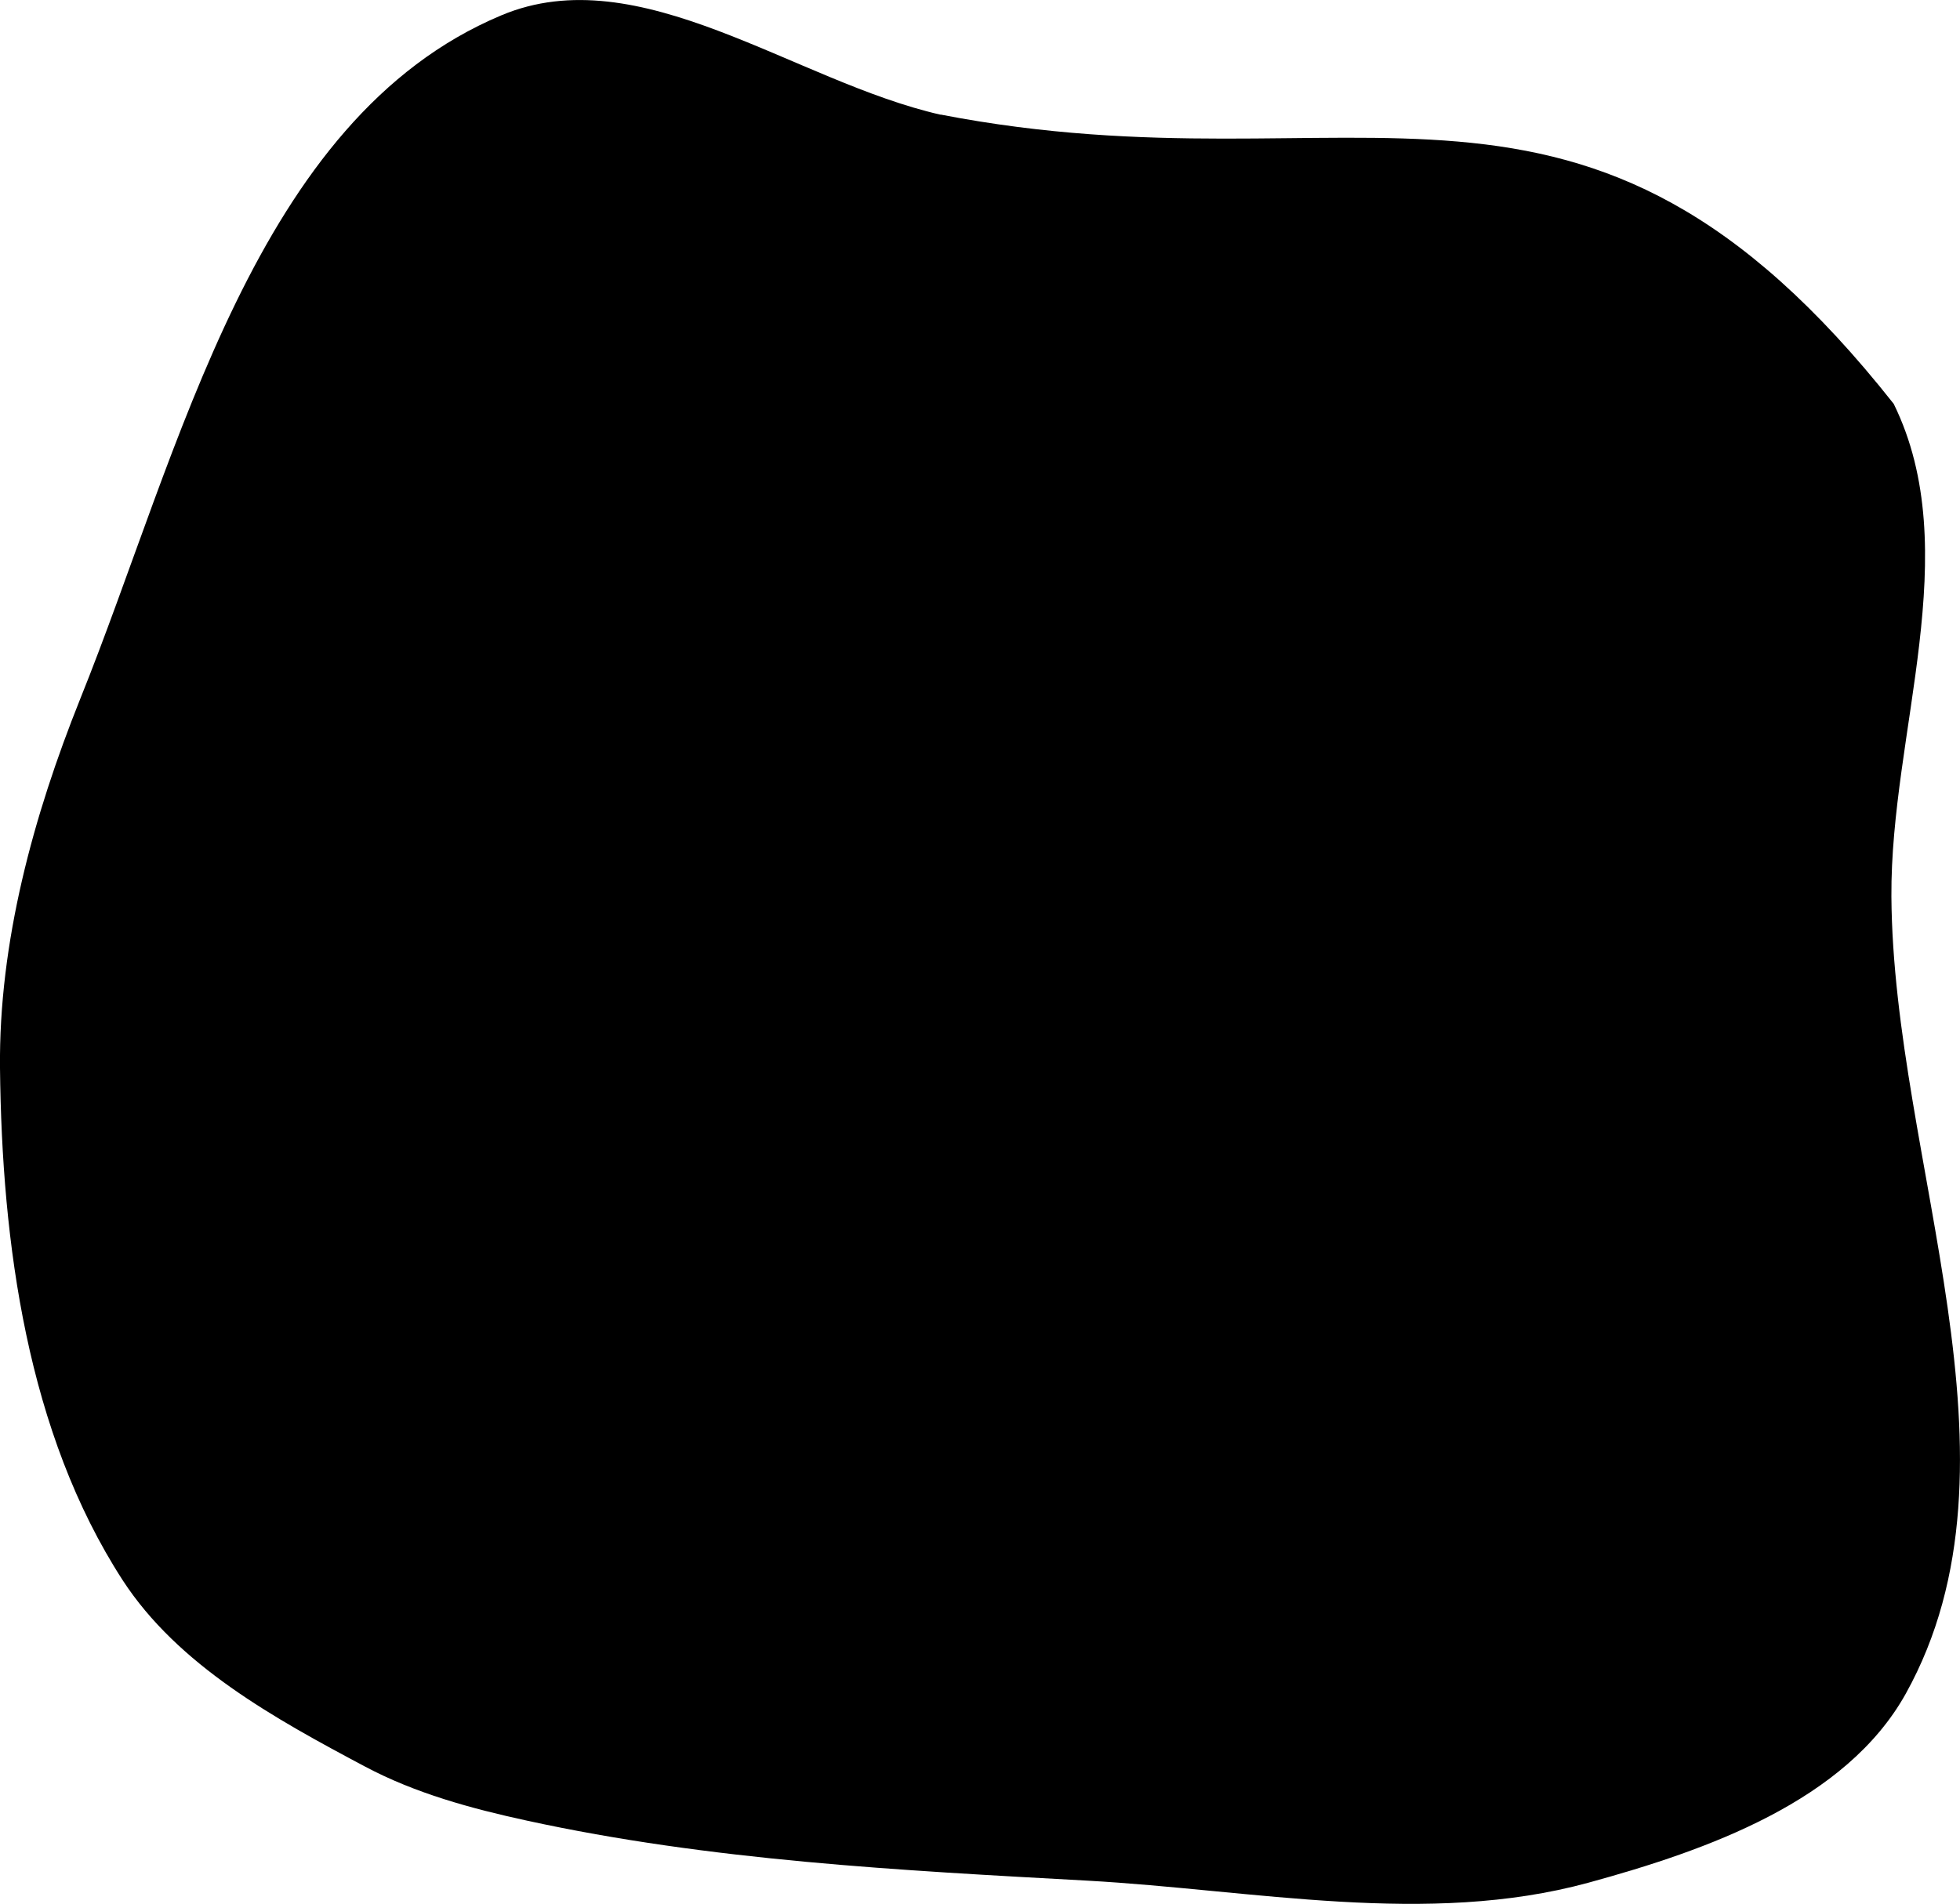
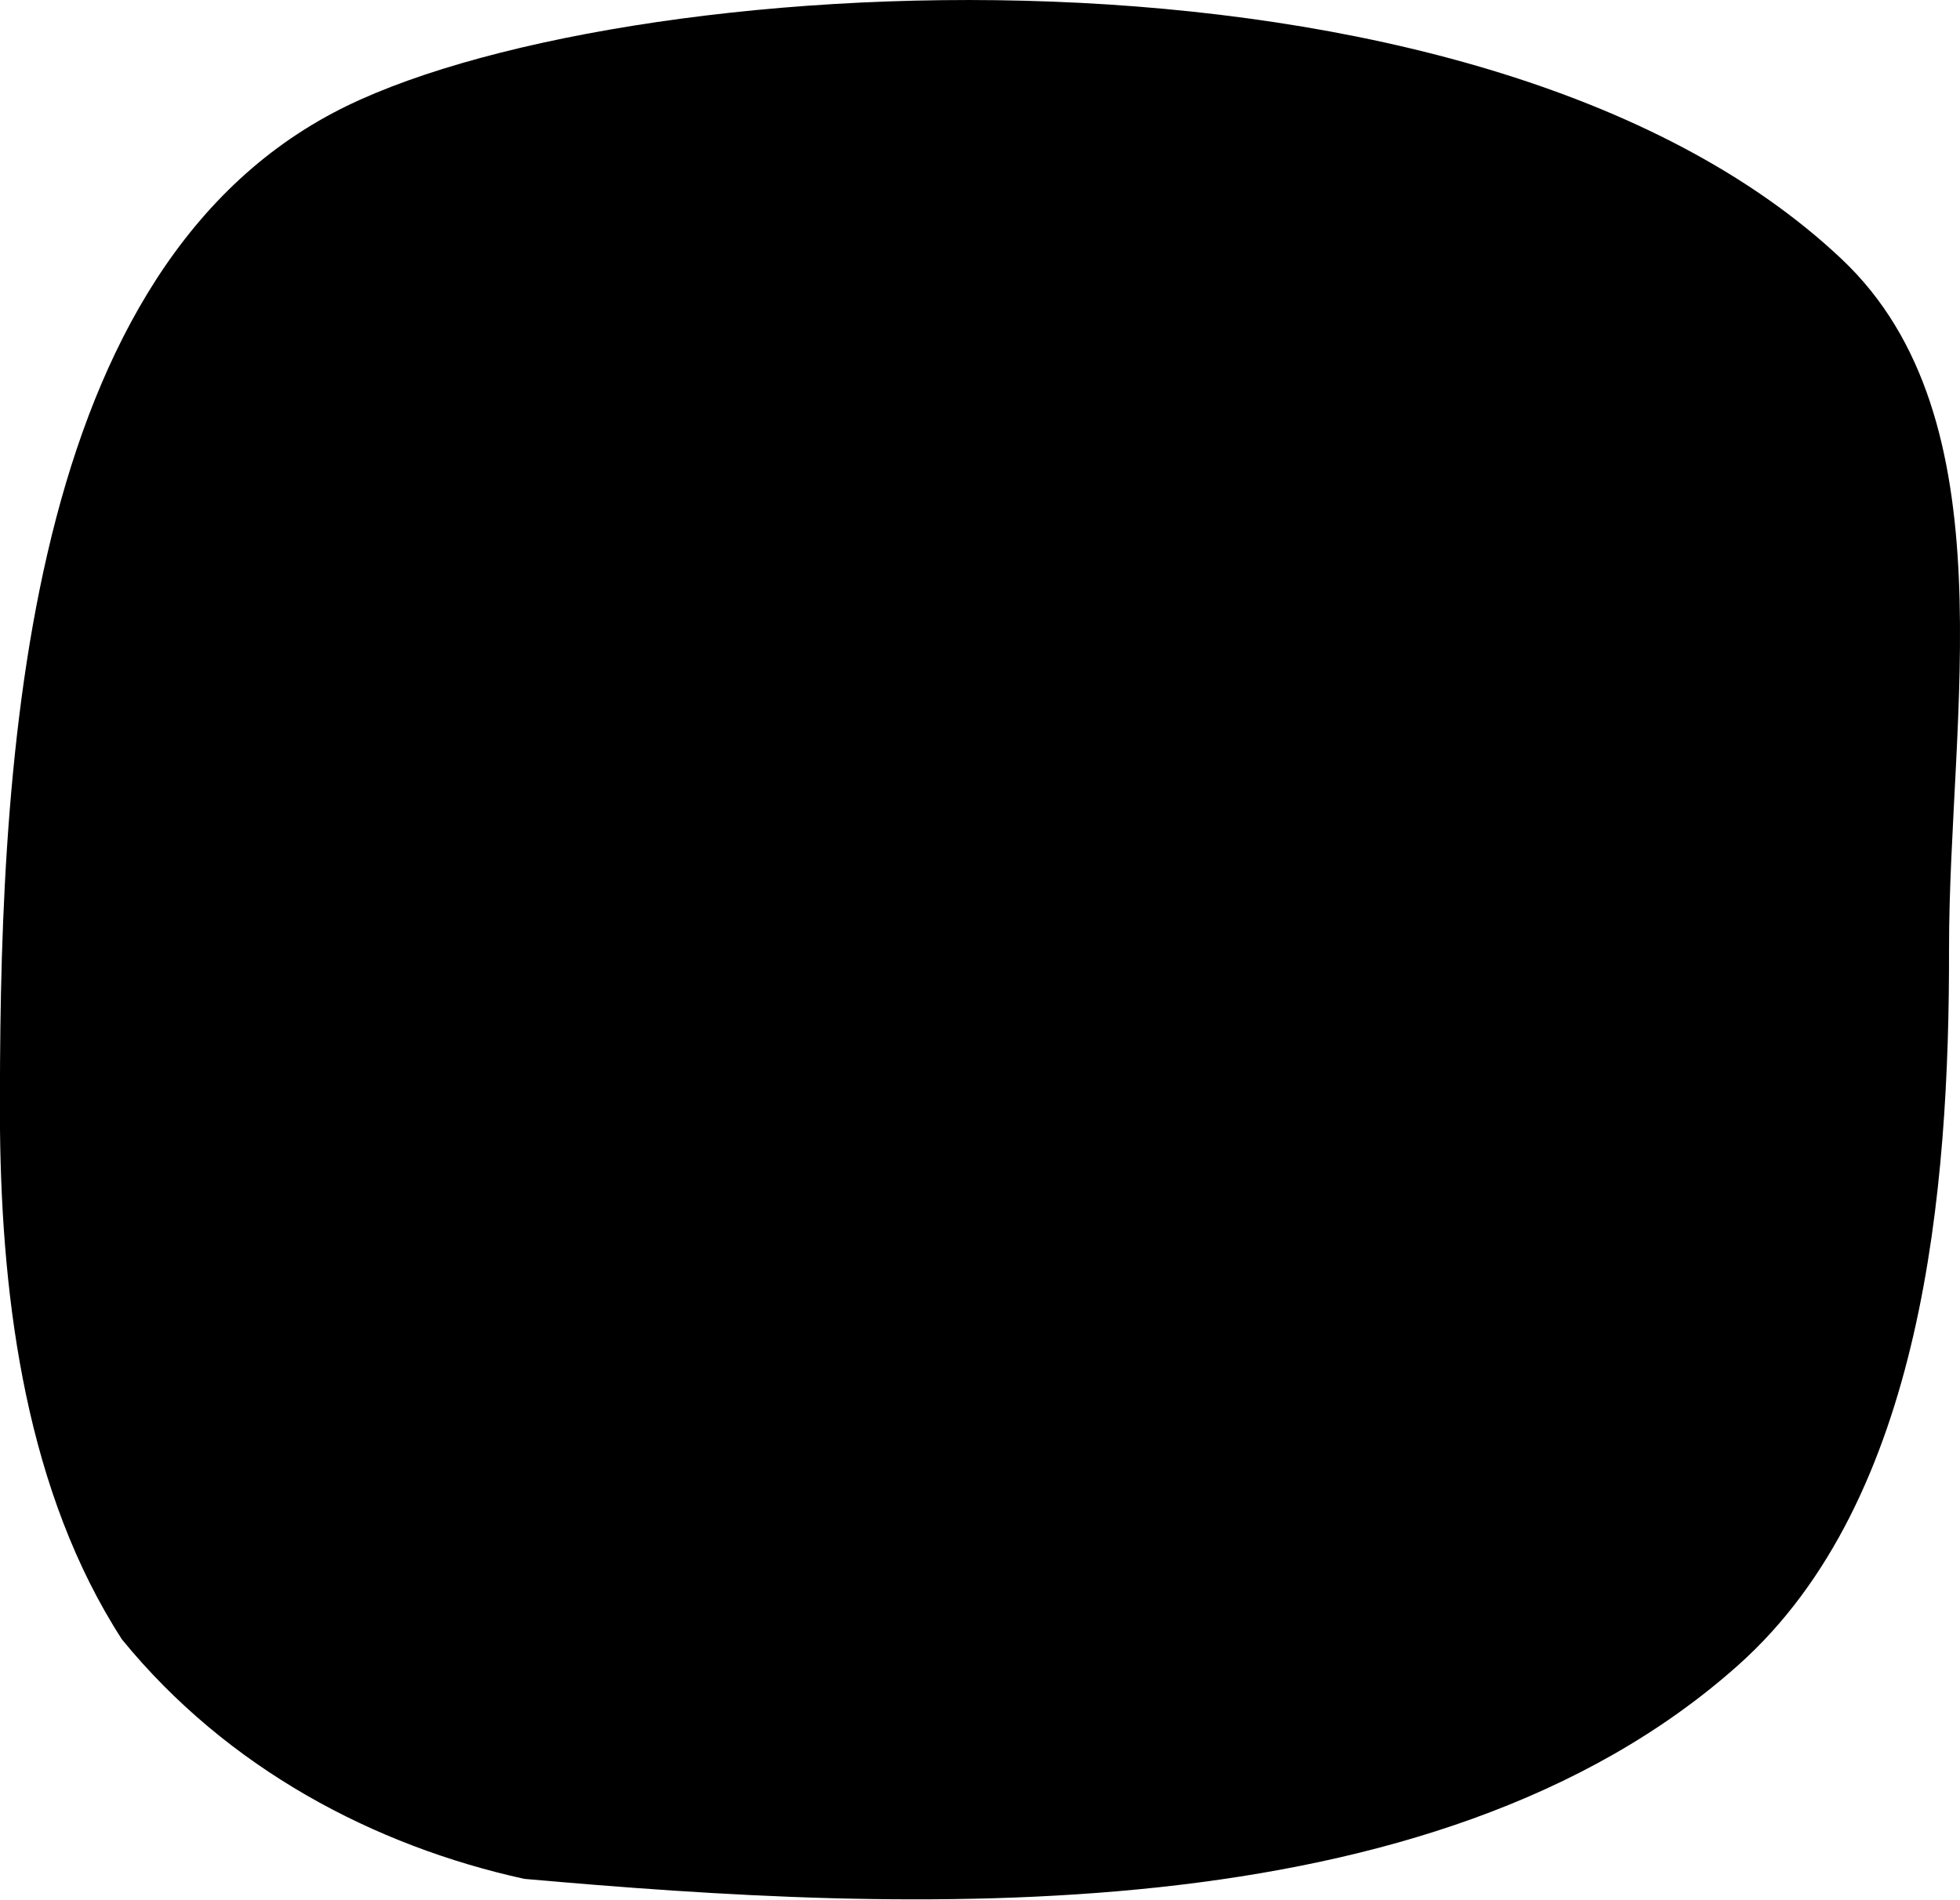
- <svg xmlns="http://www.w3.org/2000/svg" width="51.078" height="49.623" preserveAspectRatio="none" viewBox="0 0 13.514 13.129">
-   <path d="M6.485.791C5.475.561 4.41-.296 3.456.106 1.755.82 1.243 3.108.553 4.82.23 5.626-.009 6.498 0 7.366c.013 1.21.188 2.514.845 3.53.383.59 1.052.957 1.673 1.287.346.184.732.289 1.114.372 1.265.276 2.57.343 3.863.414 1.151.064 2.346.318 3.458.014.818-.224 1.774-.562 2.187-1.303.89-1.602-.087-3.665-.099-5.498-.007-1.132.515-2.38.016-3.397C10.905.059 9.39 1.353 6.485.79z" fill-rule="evenodd" />
+ <svg xmlns="http://www.w3.org/2000/svg" width="51.32" height="49.743" preserveAspectRatio="none" viewBox="0 0 13.578 13.161">
+   <path d="M2.31.781C.117 1.942-.009 5.407 0 7.83c.013 1.21.188 2.514.845 3.53.732.897 1.75 1.431 2.787 1.659 2.634.234 6.29.415 8.413-1.484 1.284-1.148 1.46-3.298 1.457-4.957-.002-1.613.43-3.674-.743-4.782C10.215-.607 4.203-.222 2.31.781z" fill-rule="evenodd" />
</svg>
